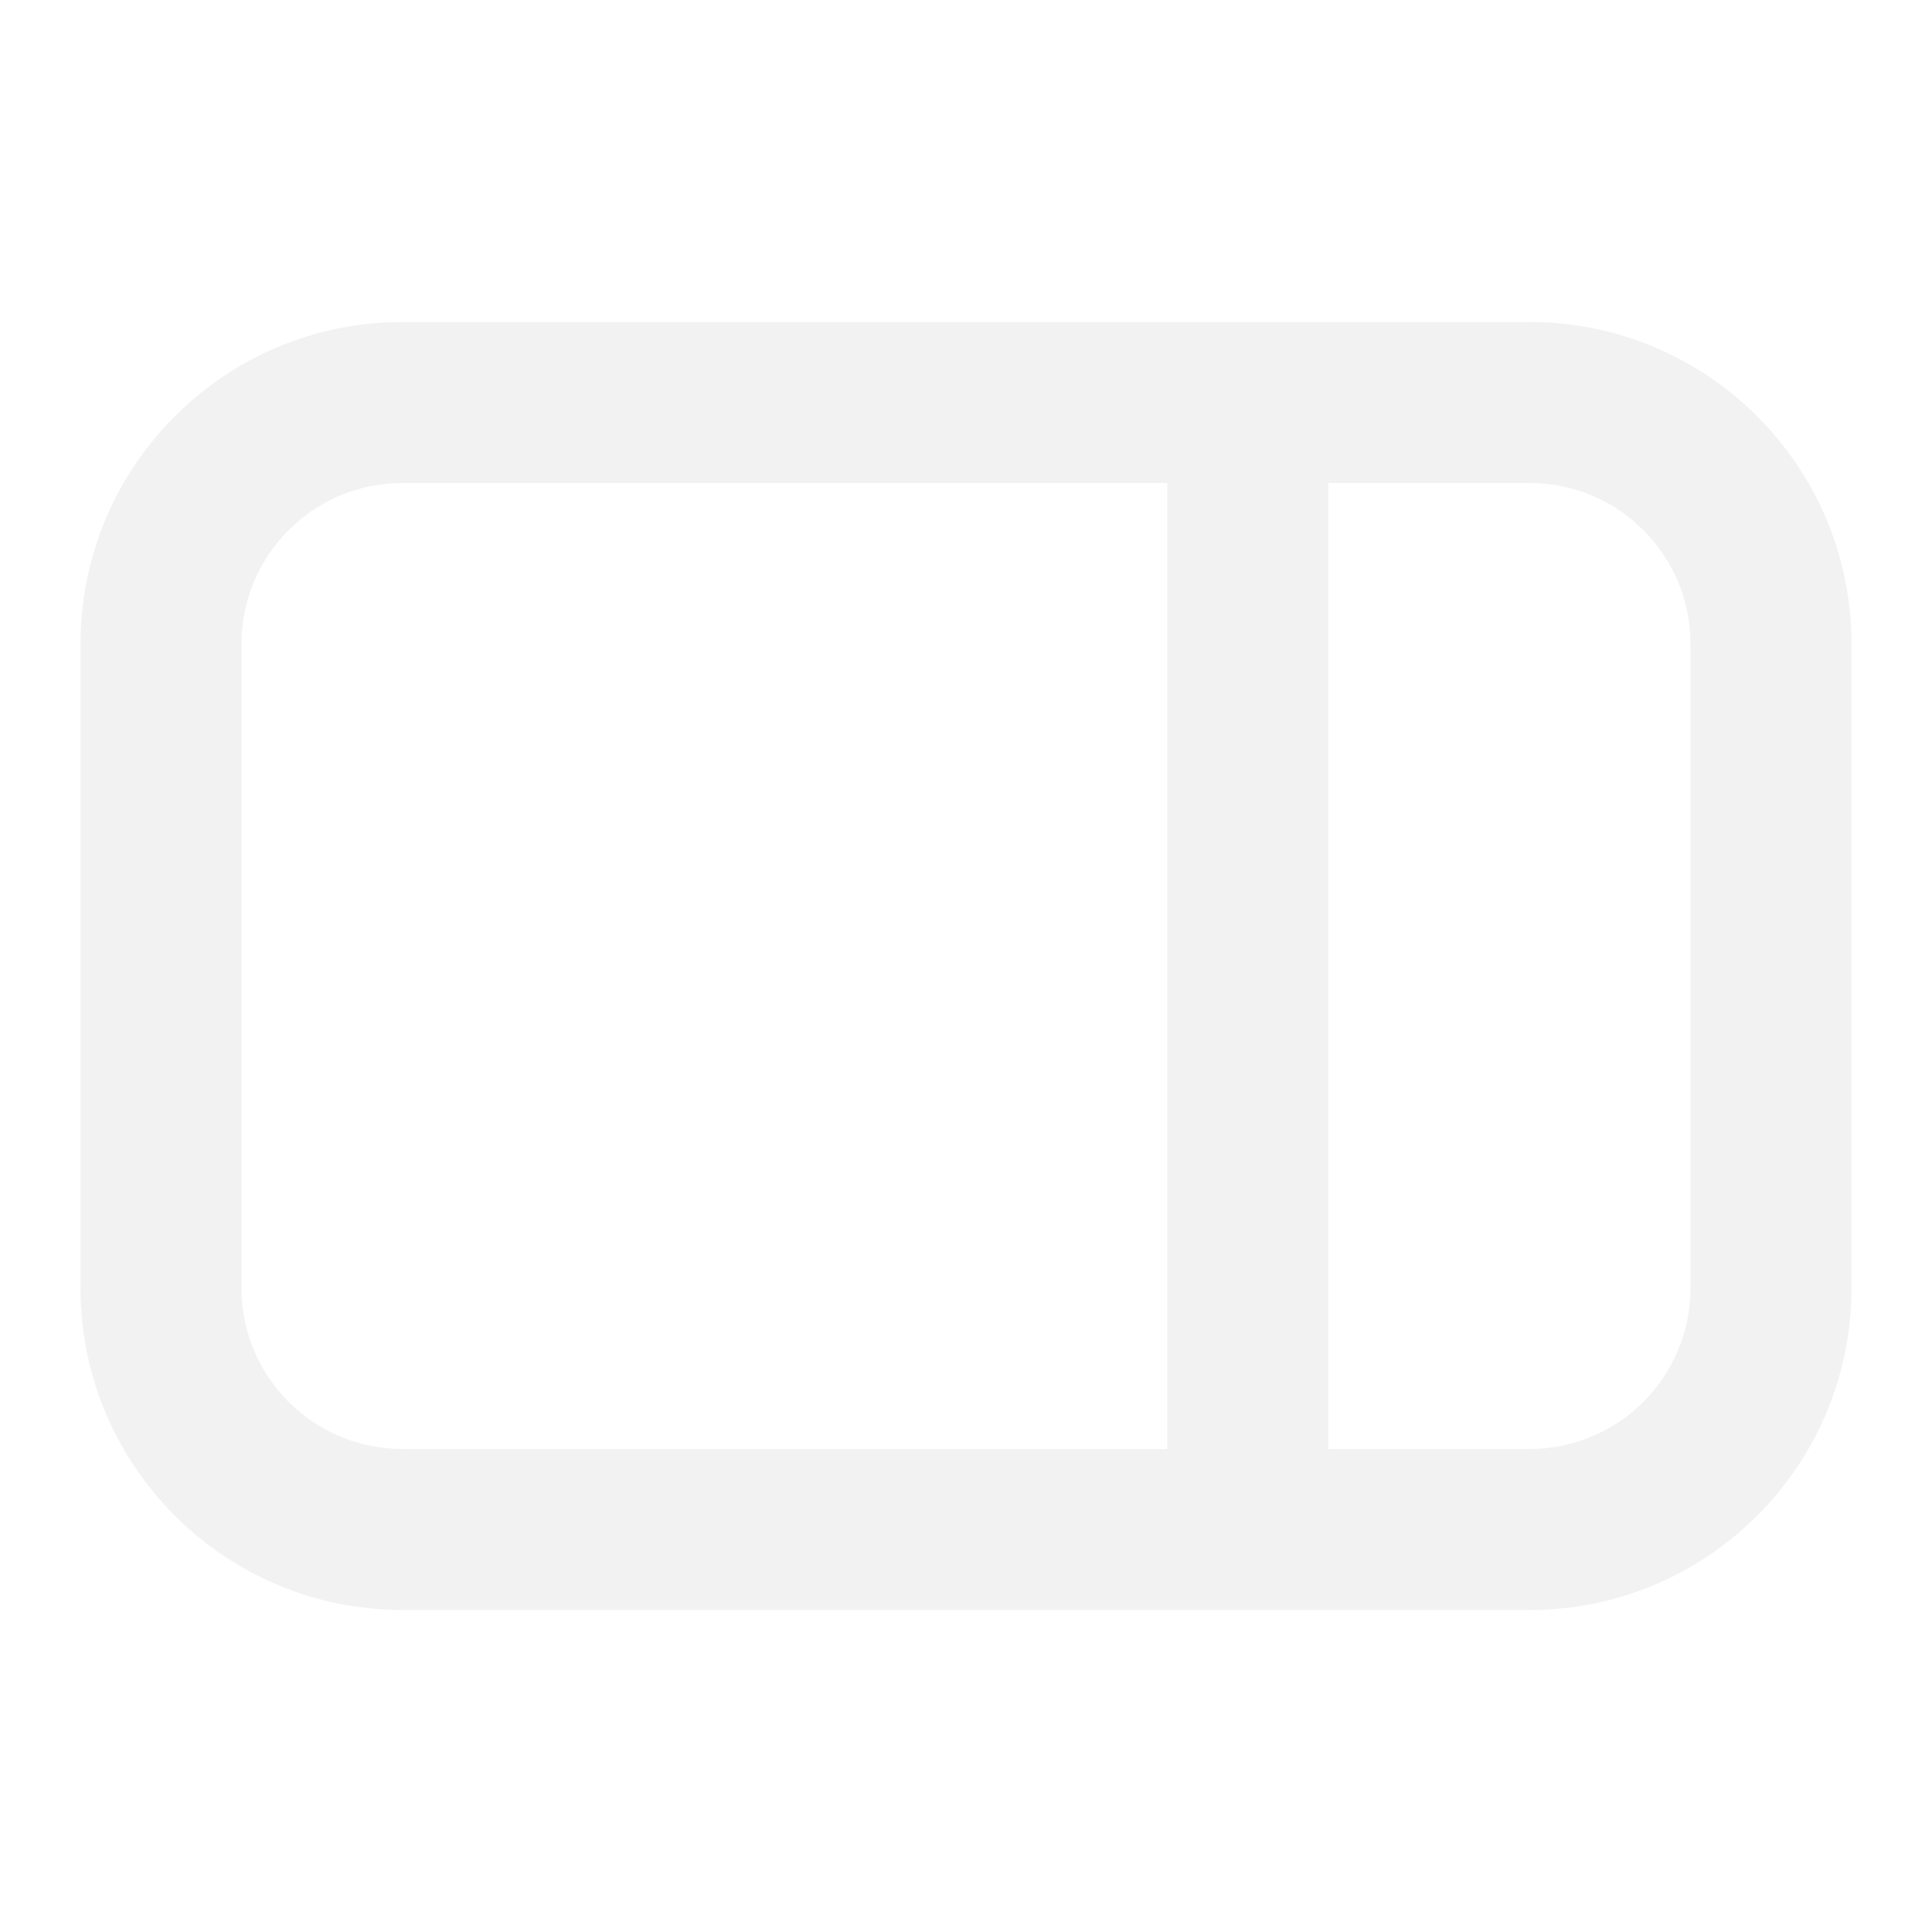
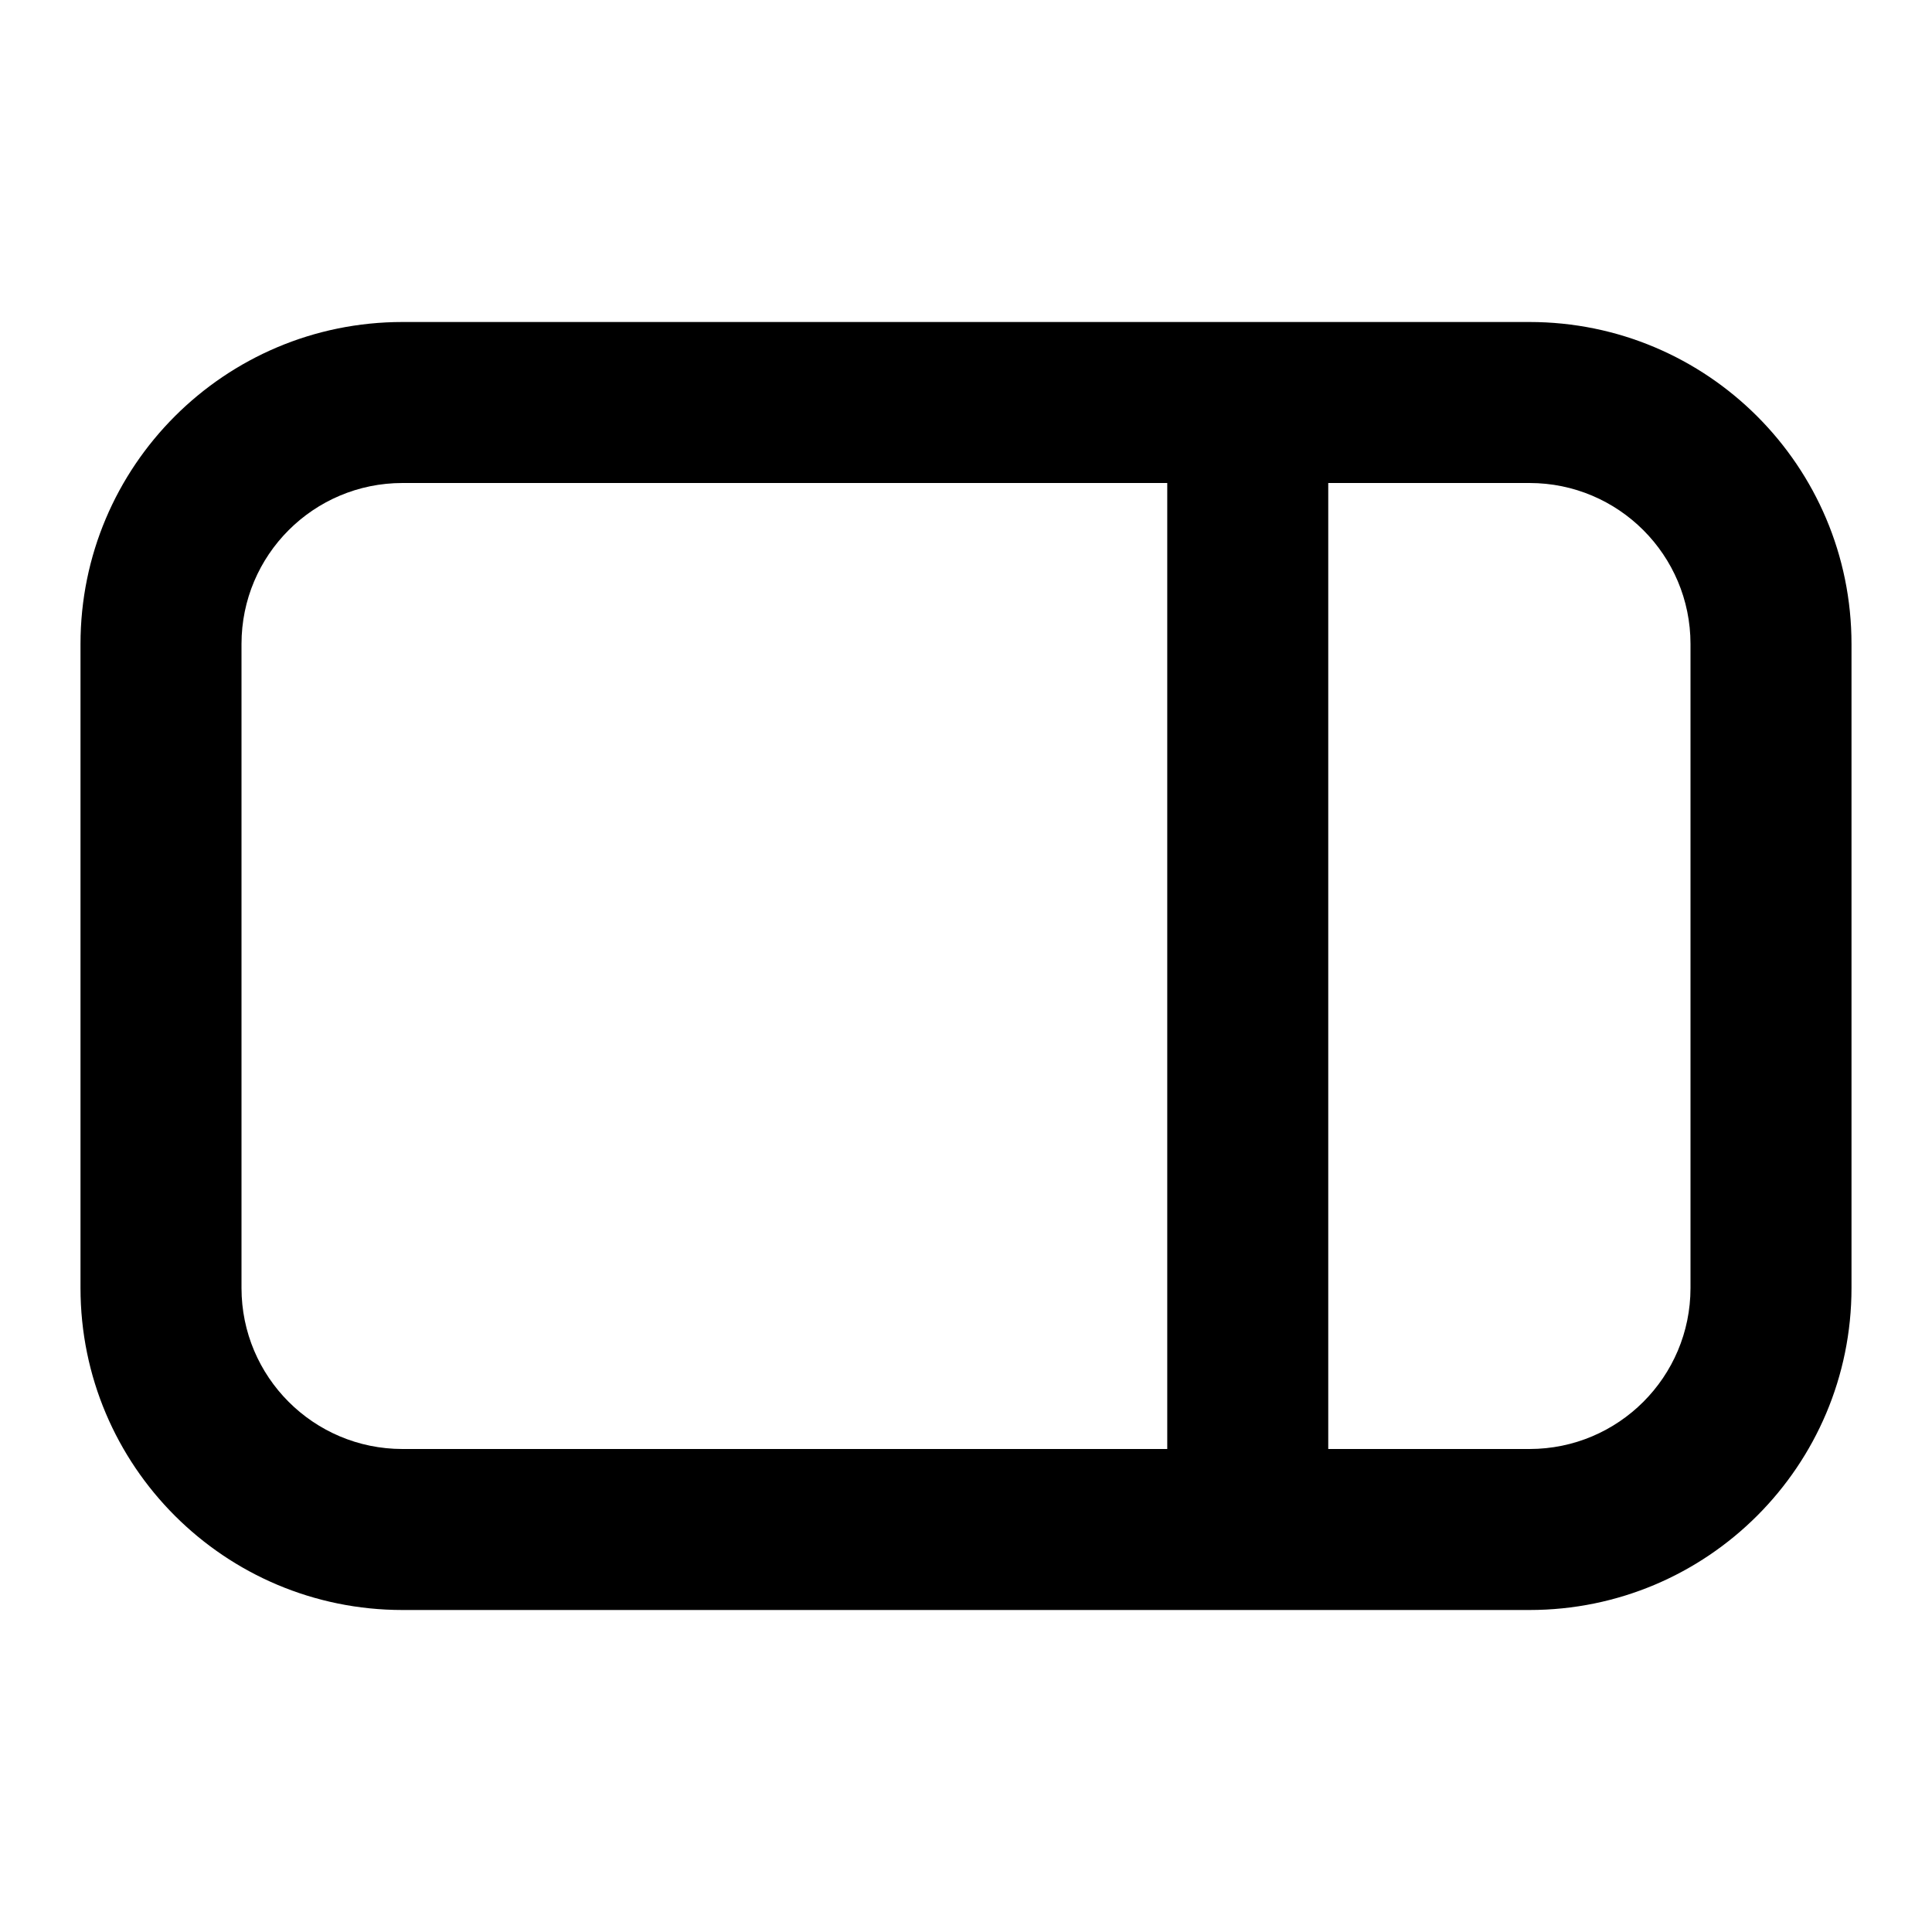
- <svg xmlns="http://www.w3.org/2000/svg" width="24" height="24" viewBox="0 0 24 24" fill="none">
-   <path fill-rule="evenodd" clip-rule="evenodd" d="M5 6C3.895 6 3 6.895 3 8V16C3 17.105 3.895 18 5 18H14.5V6H5ZM16.5 6V18H19C20.105 18 21 17.105 21 16V8C21 6.895 20.105 6 19 6H16.5ZM1 8C1 5.791 2.791 4 5 4H19C21.209 4 23 5.791 23 8V16C23 18.209 21.209 20 19 20H5C2.791 20 1 18.209 1 16V8Z" fill="#F2F2F2" />
+ <svg xmlns="http://www.w3.org/2000/svg" width="24" height="24" viewBox="0 0 24 24">
+   <path fill-rule="evenodd" d="M5 6a2 2 0 00-2 2v8a2 2 0 002 2h9.5V6H5zm11.5 0v12H19a2 2 0 002-2V8a2 2 0 00-2-2h-2.5zM1 8a4 4 0 014-4h14a4 4 0 014 4v8a4 4 0 01-4 4H5a4 4 0 01-4-4V8z" />
</svg>
